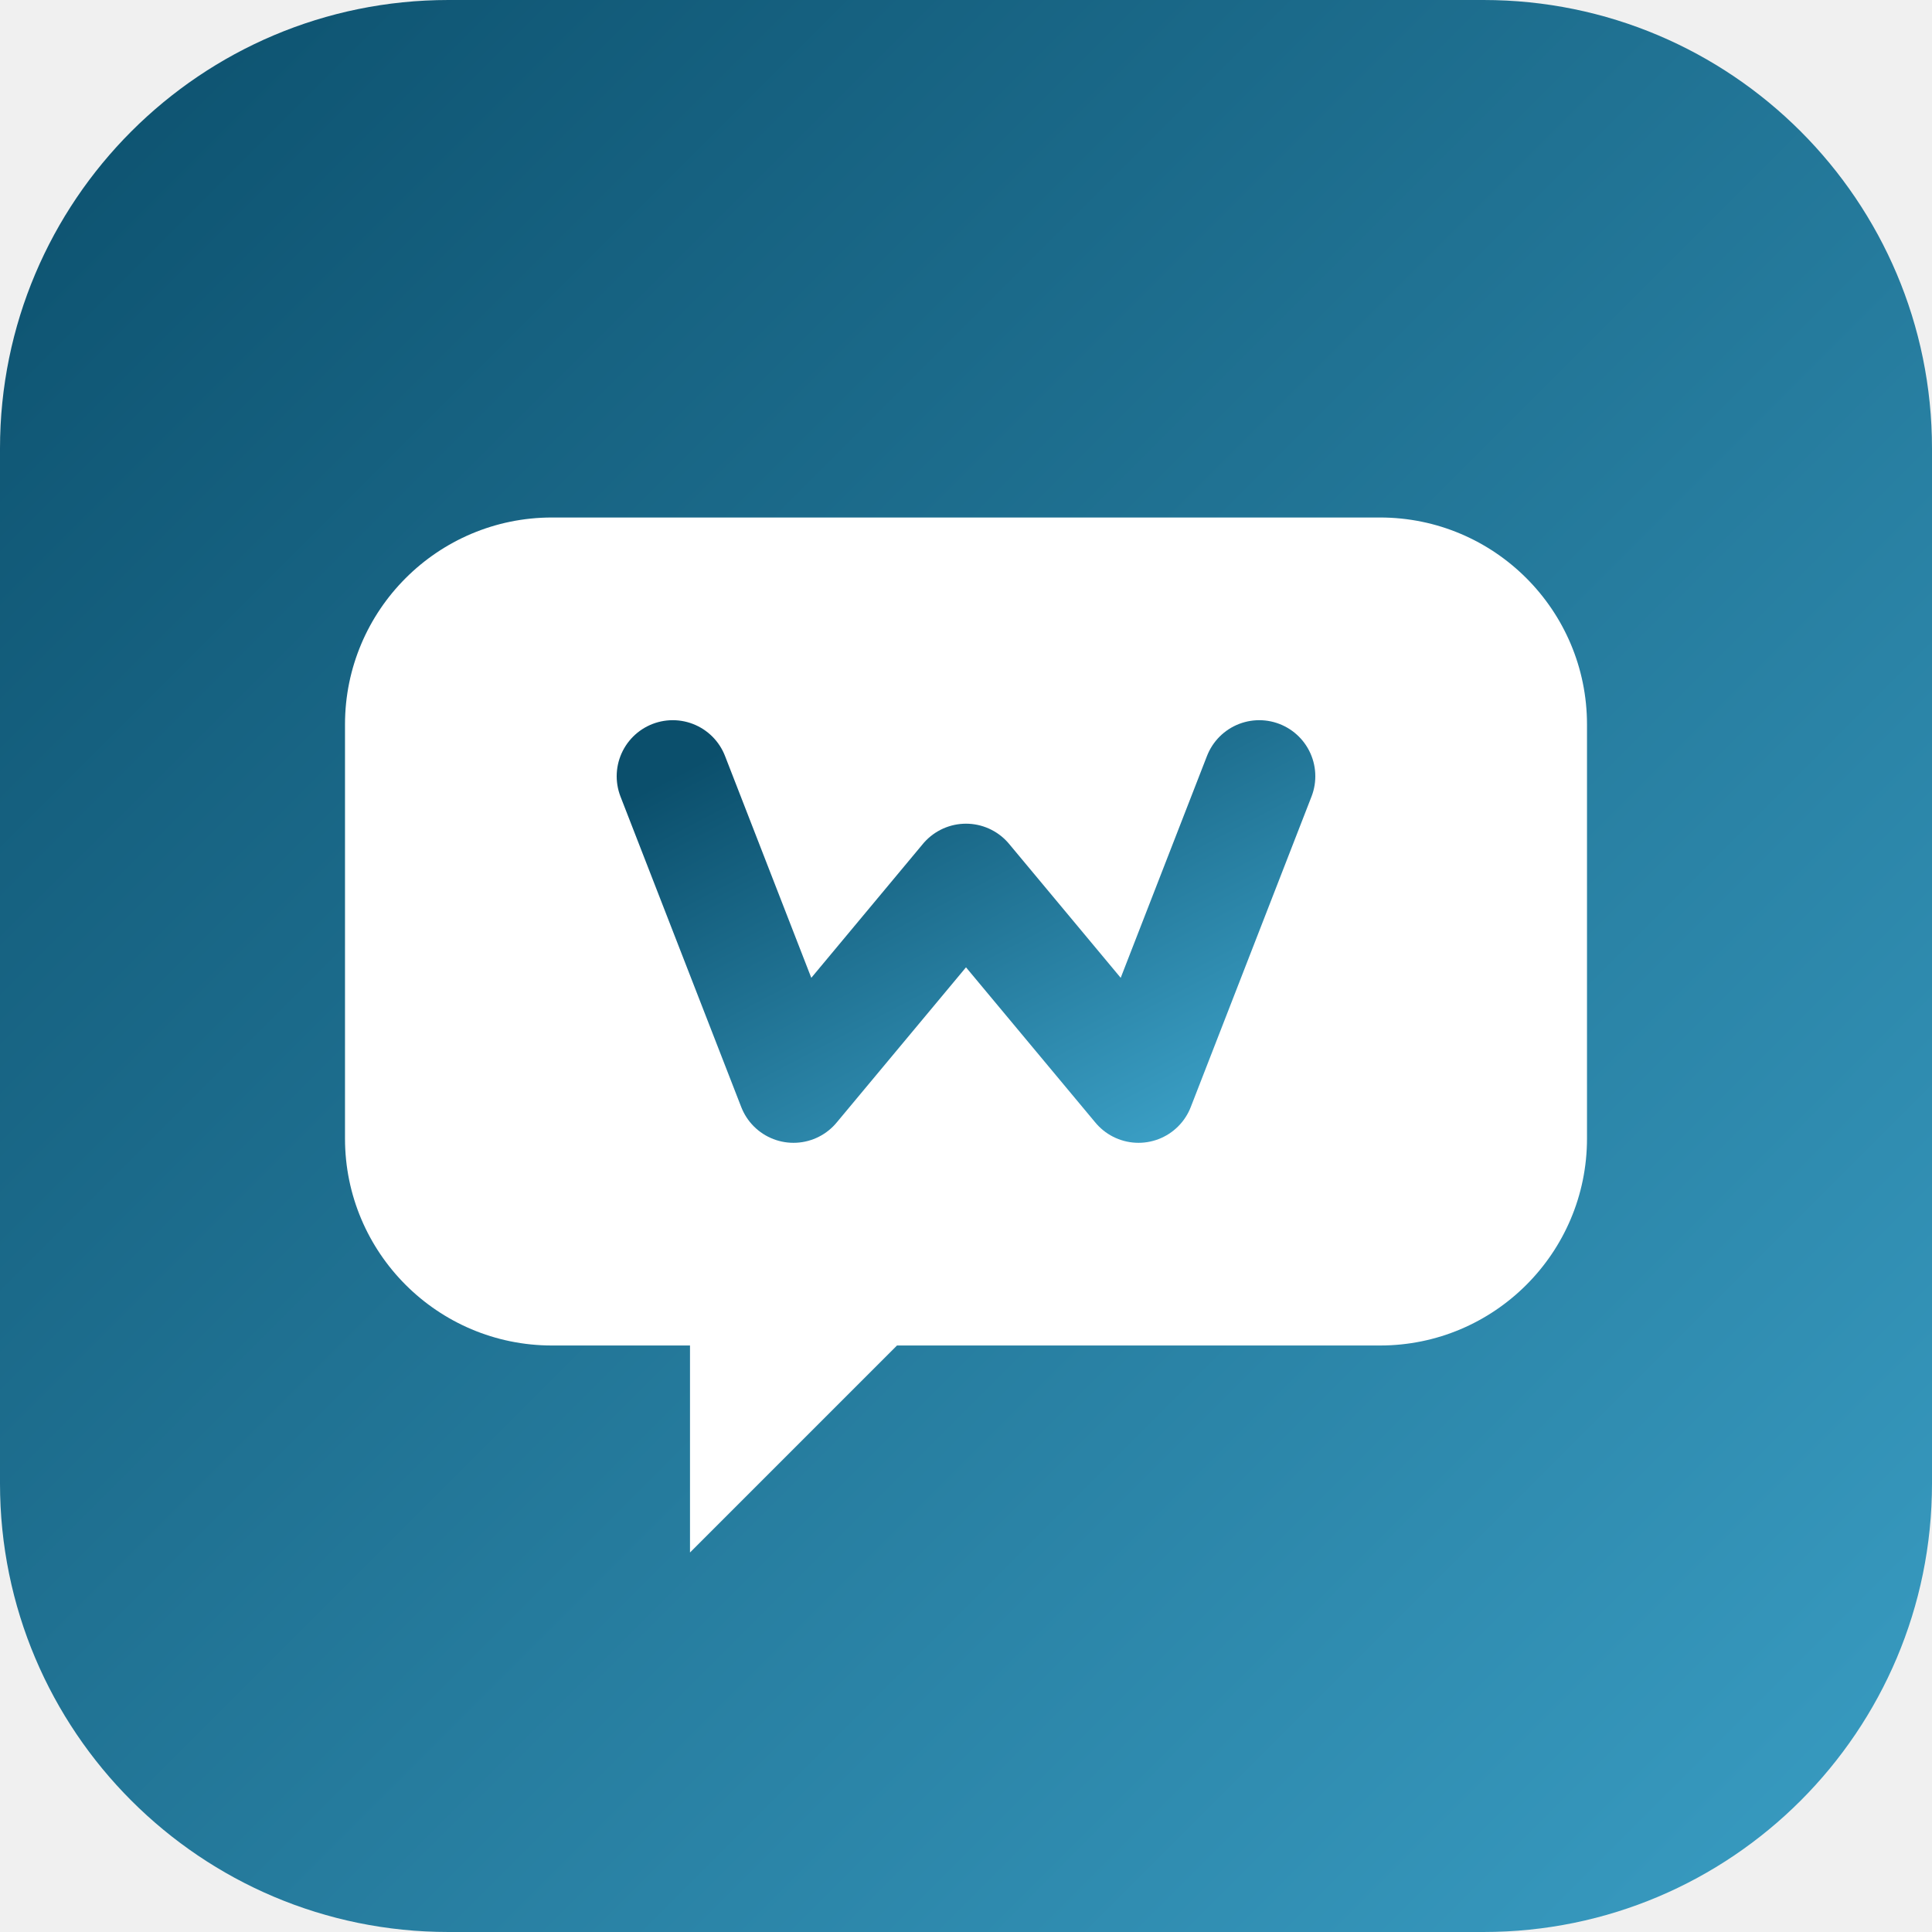
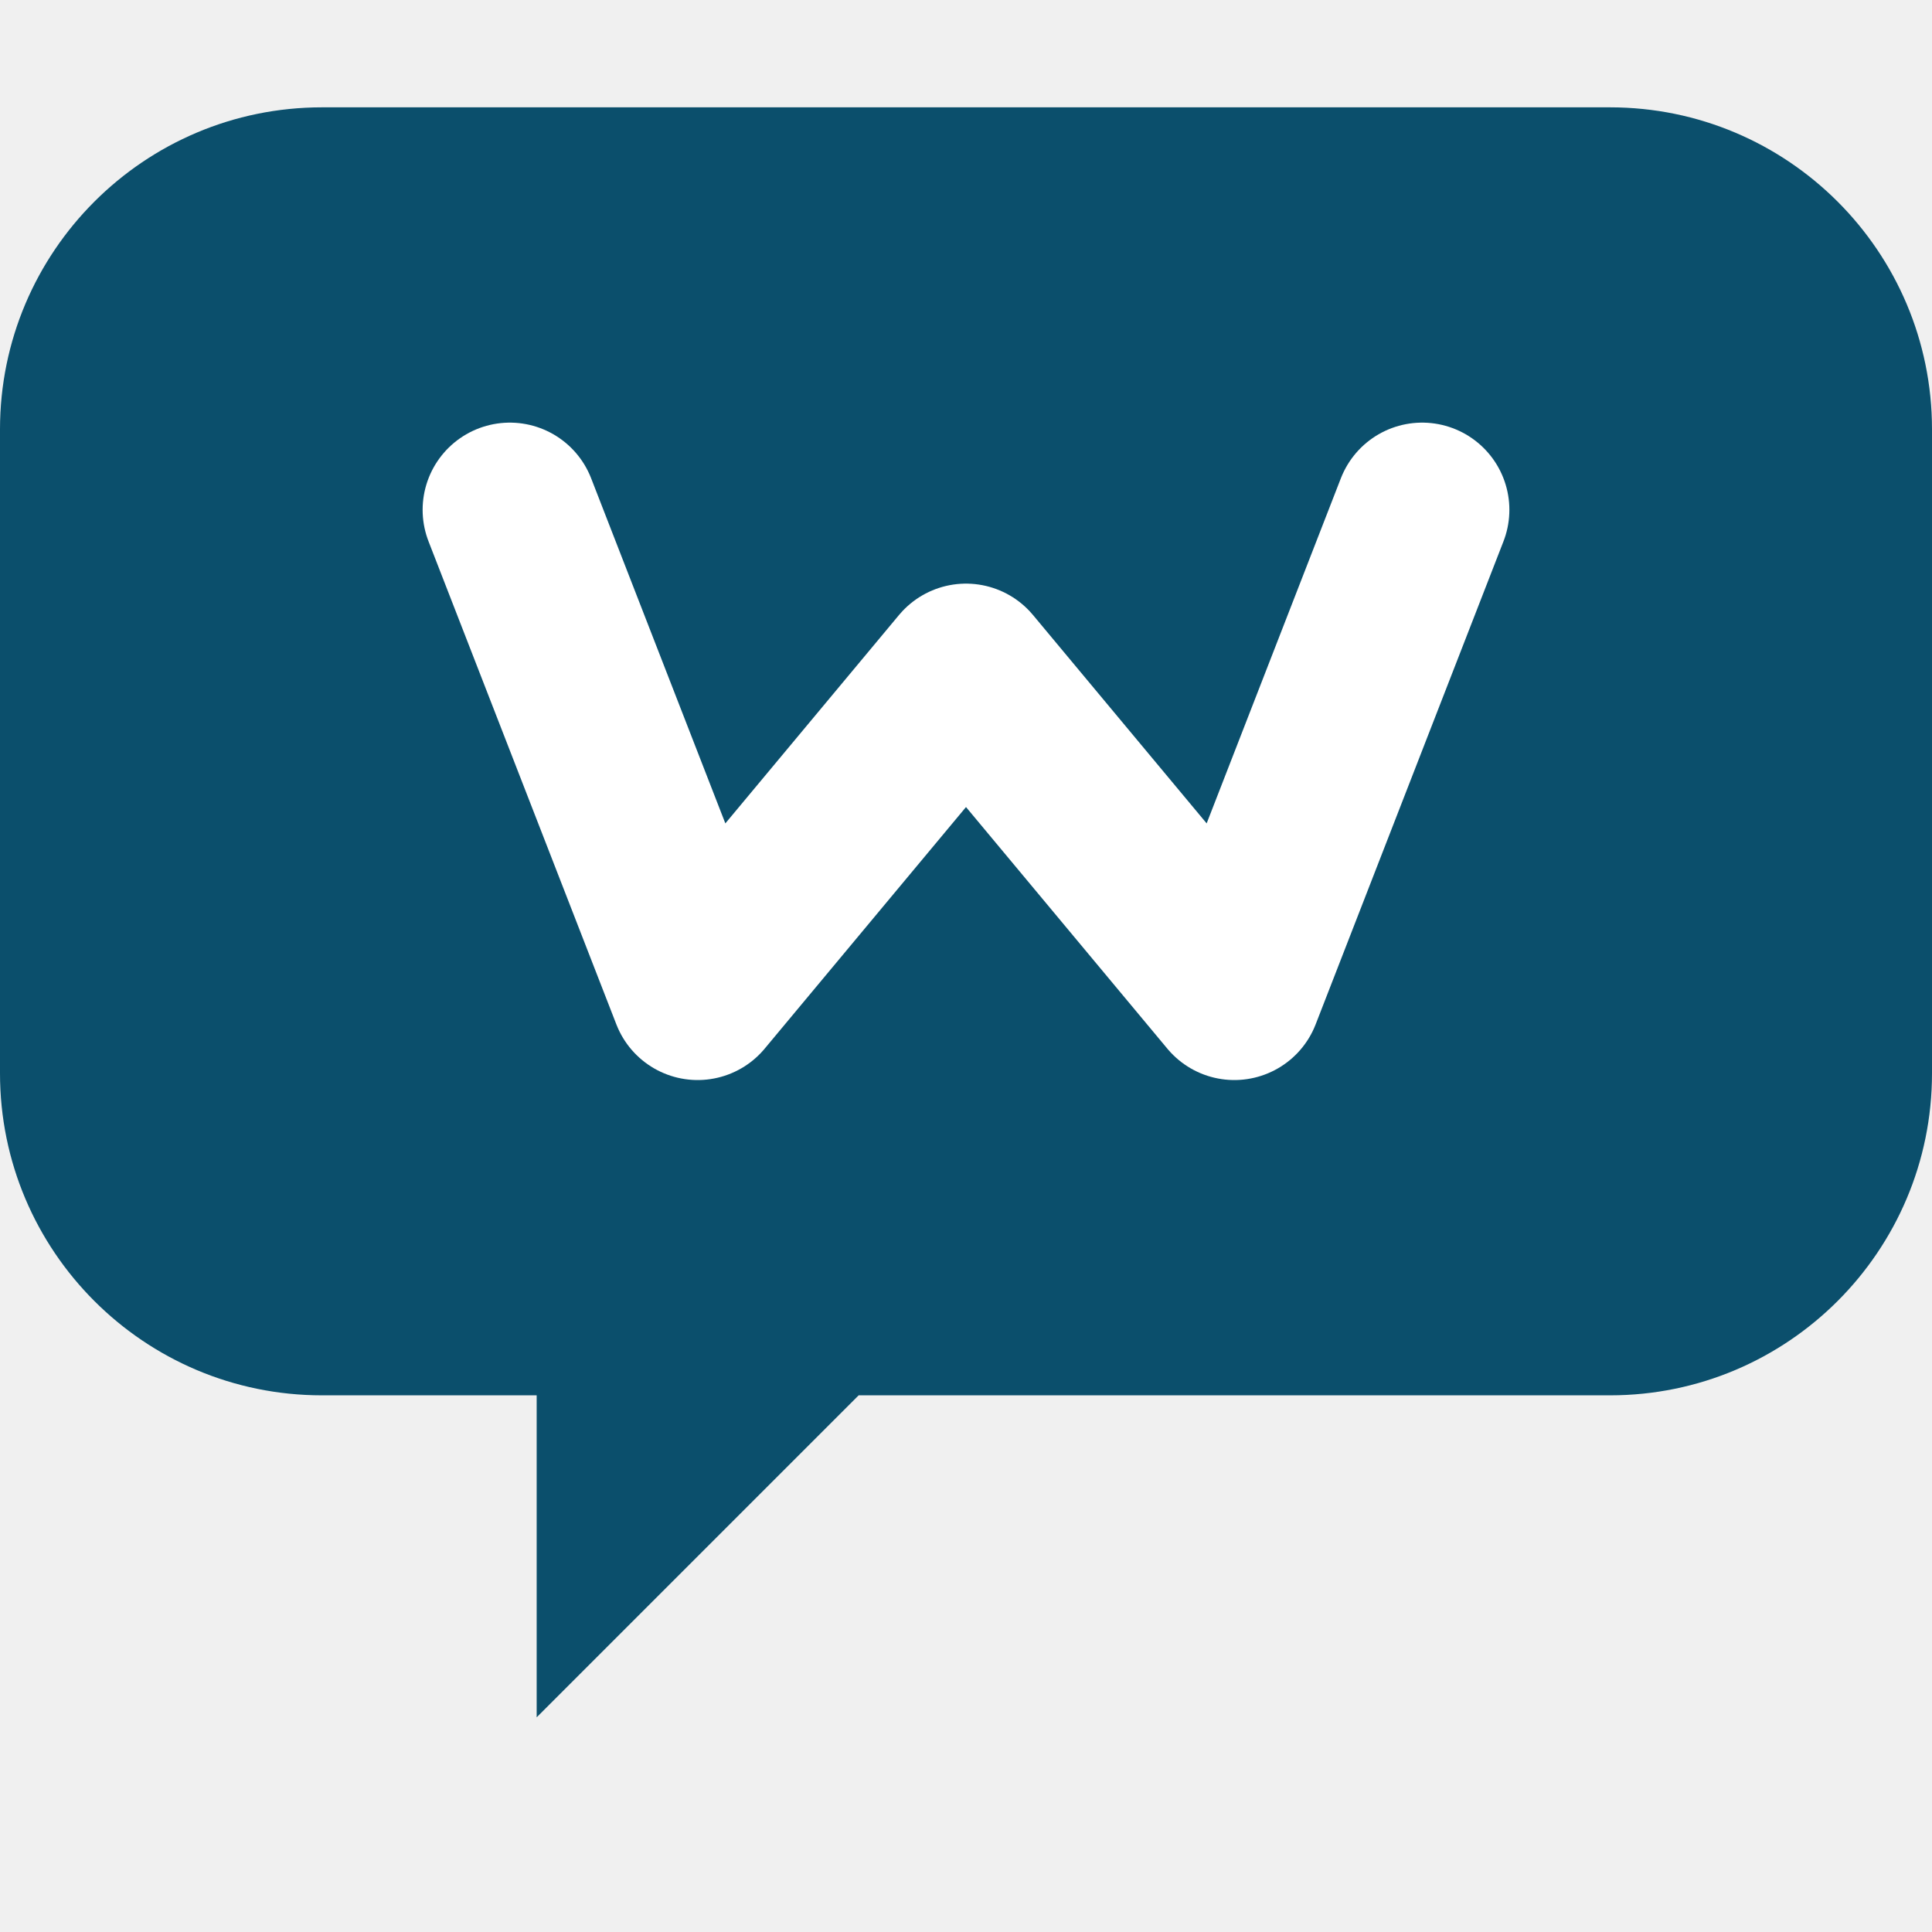
- <svg xmlns="http://www.w3.org/2000/svg" width="512" height="512" viewBox="32 32 448 448" role="img" aria-label="WinChat">
-   <defs>
-     <linearGradient id="wc" x1="0%" y1="0%" x2="100%" y2="100%">
-       <stop offset="0%" stop-color="#0b4f6c" />
-       <stop offset="100%" stop-color="#3a9ec4" />
-     </linearGradient>
-   </defs>
-   <rect x="32" y="32" width="448" height="448" rx="104" fill="url(#wc)" />
-   <path d="M 160 152 h 192 c 26.5 0 48 21.5 48 48 v 96 c 0 26.5 -21.5 48 -48 48 h -112 l -48 48 v -48 h -32 c -26.5 0 -48 -21.5 -48 -48 v -96 c 0 -26.5 21.5 -48 48 -48 z" fill="#FFFFFF" />
-   <path d="M 188 212 l 28 72 l 40 -48 l 40 48 l 28 -72" fill="none" stroke="url(#wc)" stroke-width="26" stroke-linecap="round" stroke-linejoin="round" />
+ <svg xmlns="http://www.w3.org/2000/svg" width="512" height="512" viewBox="112 136 288 288" role="img" aria-label="WinChat">
+   <path d="M 160 152 h 192 c 26.5 0 48 21.5 48 48 v 96 c 0 26.5 -21.5 48 -48 48 h -112 l -48 48 v -48 h -32 c -26.5 0 -48 -21.5 -48 -48 v -96 c 0 -26.5 21.5 -48 48 -48 z" fill="#0b4f6c" />
+   <path d="M 188 212 l 28 72 l 40 -48 l 40 48 l 28 -72" fill="none" stroke="#ffffff" stroke-width="26" stroke-linecap="round" stroke-linejoin="round" />
</svg>
